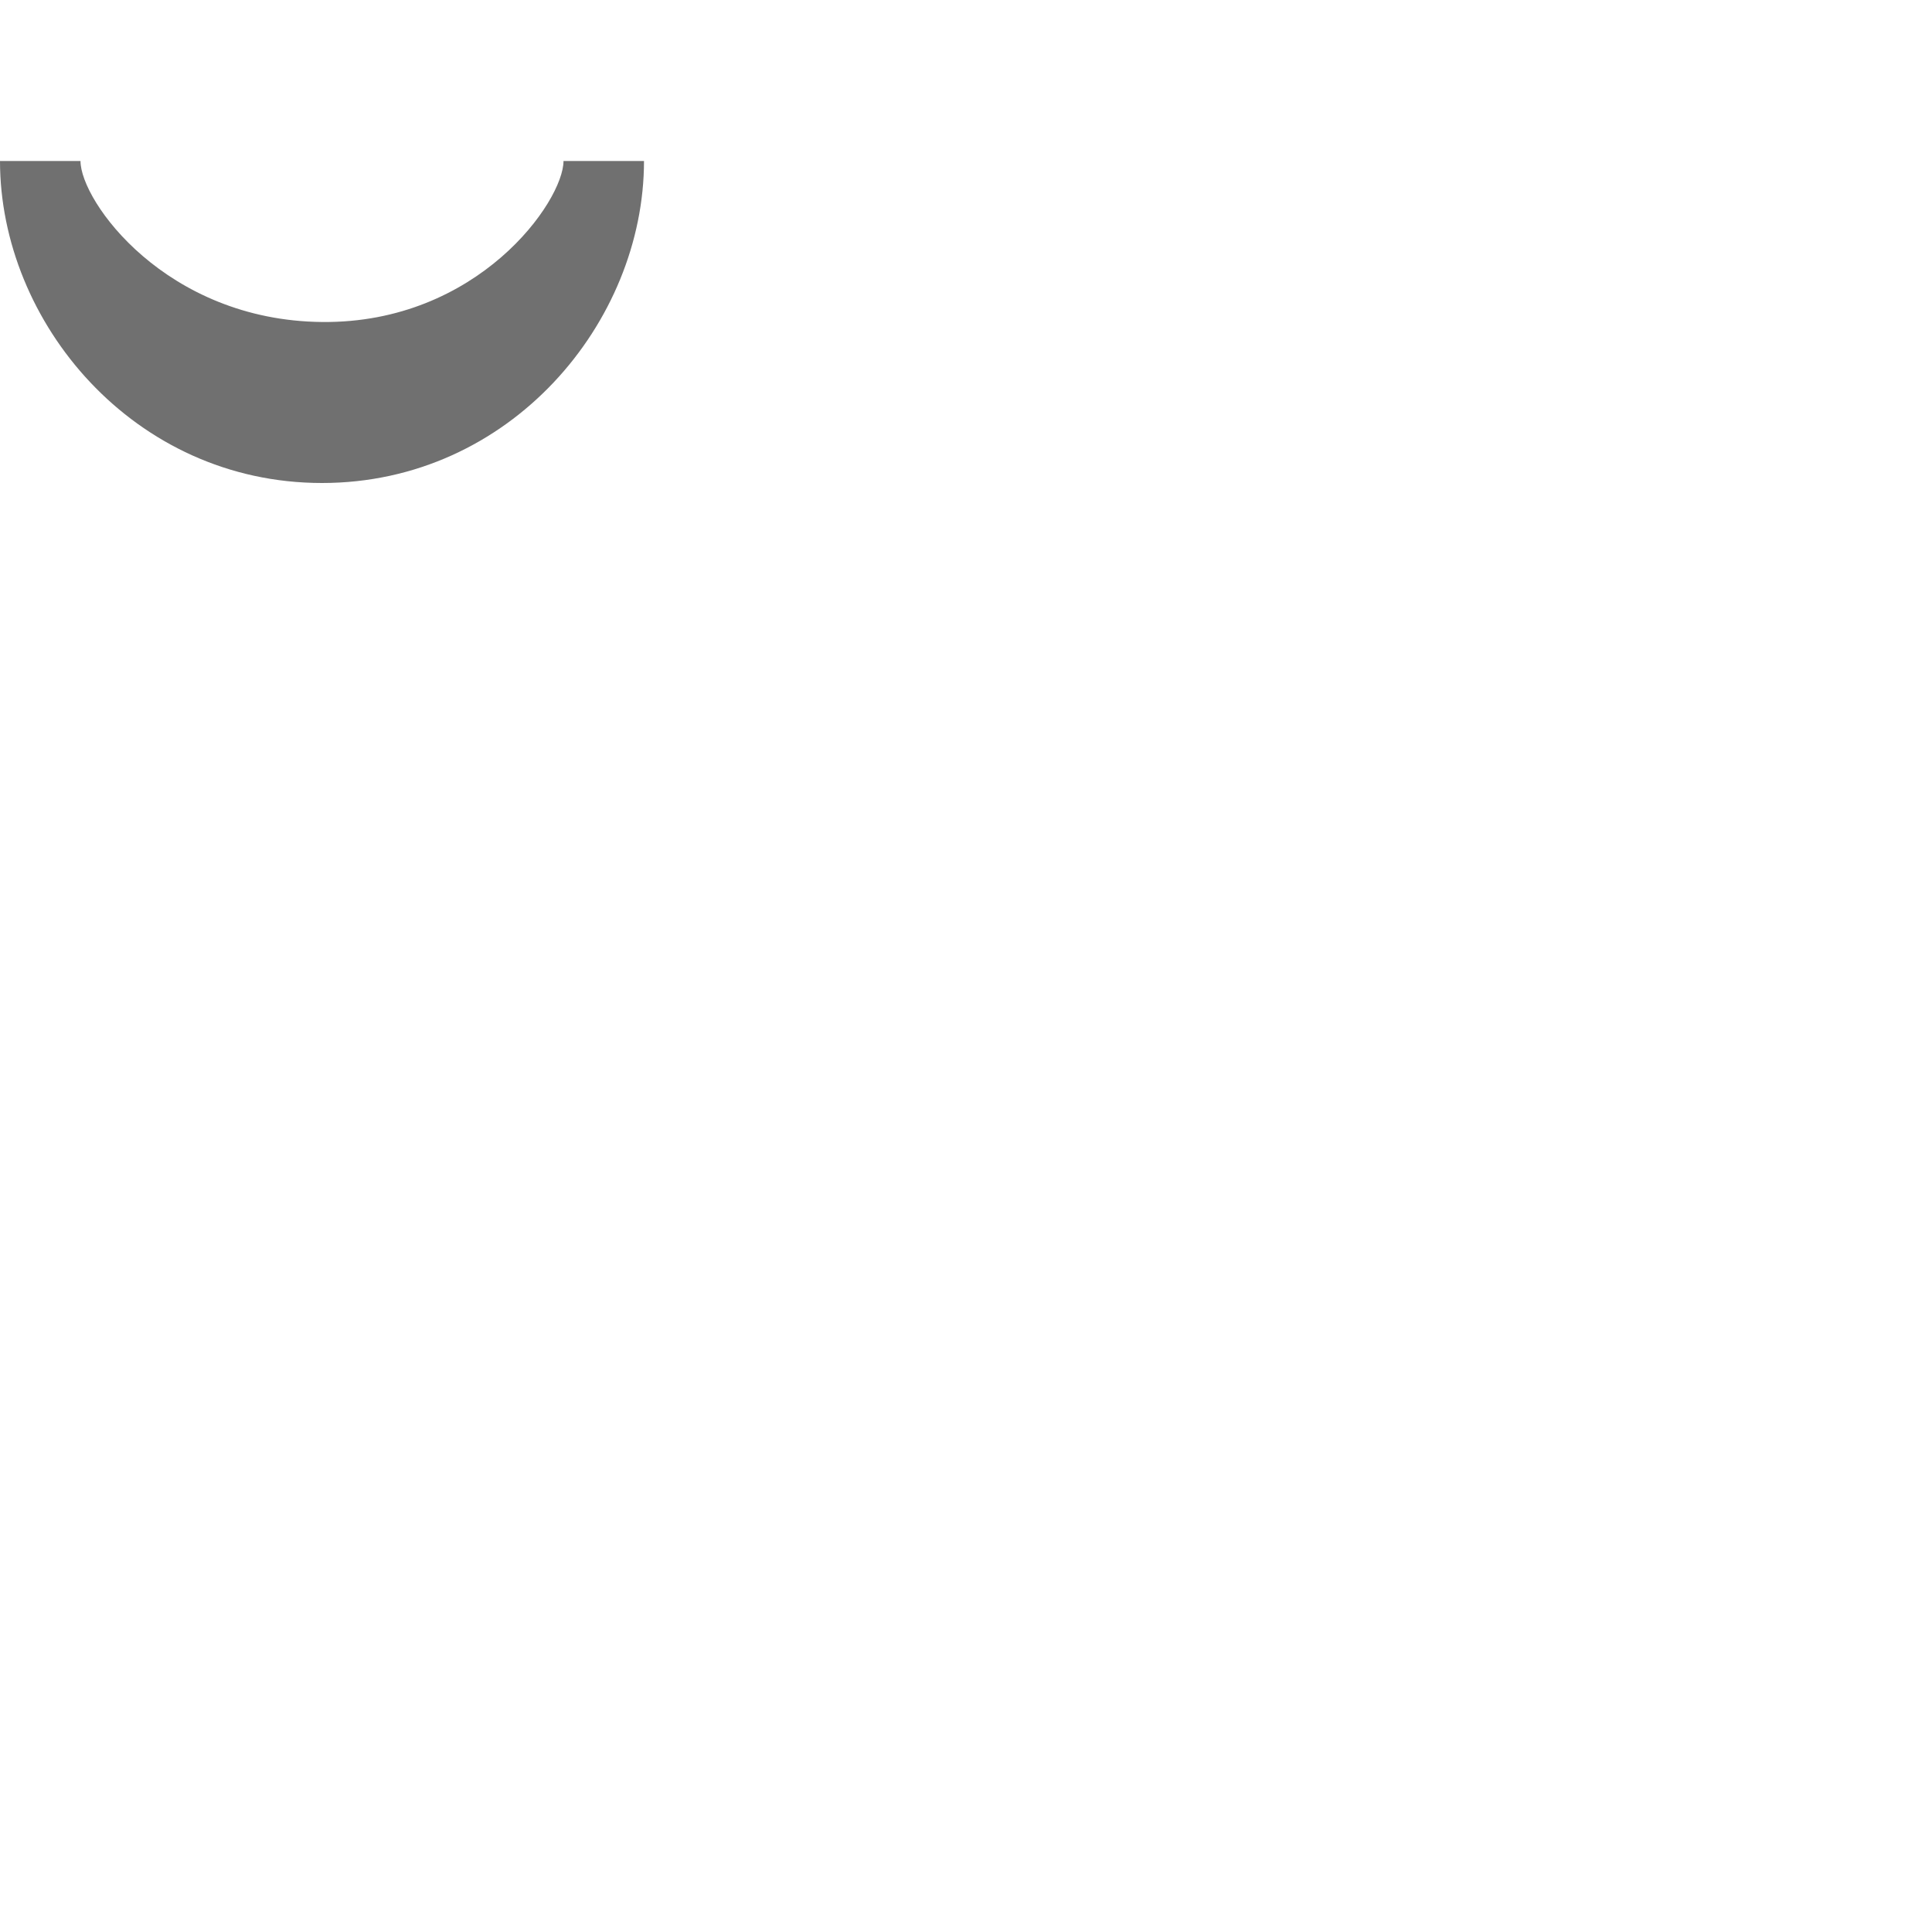
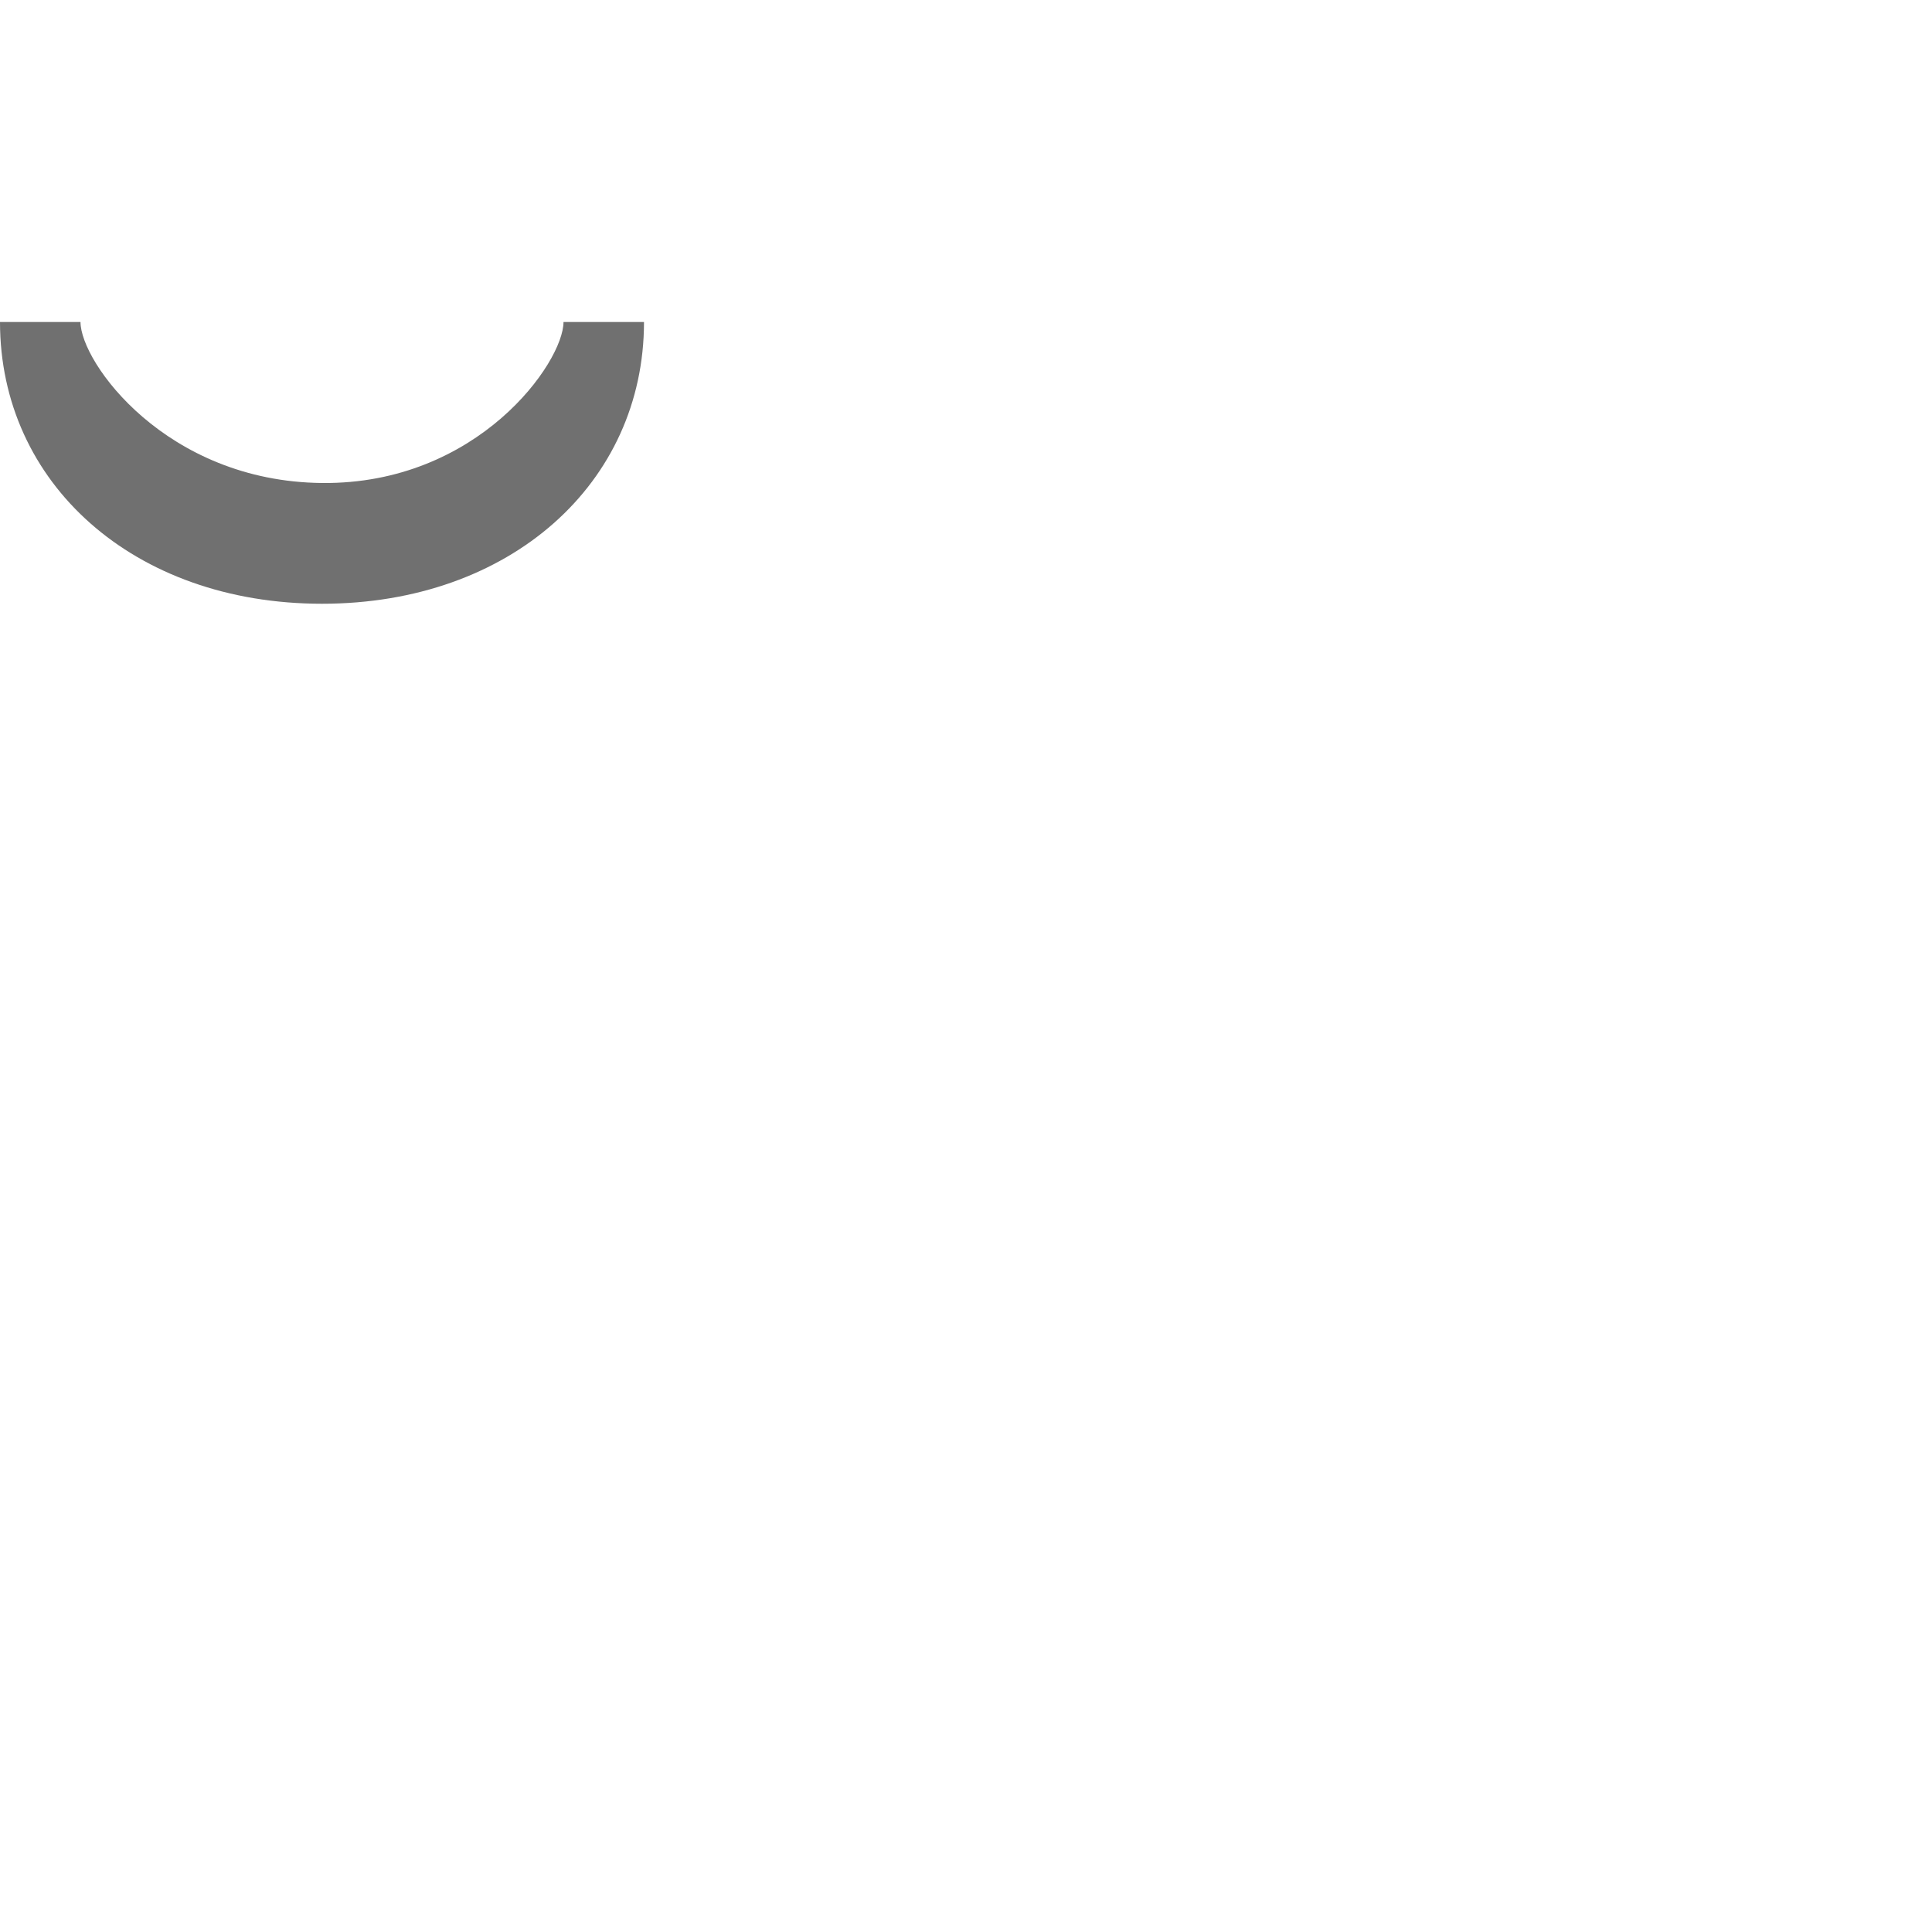
<svg xmlns="http://www.w3.org/2000/svg" width="1200" height="1200" viewBox="0 0 1200 1200" version="1.1" id="svg1" xml:space="preserve">
  <defs id="defs1" />
  <g id="layer1">
-     <path style="fill:#000000;fill-opacity:0.56;fill-rule:evenodd;stroke:none;stroke-width:1px;stroke-linecap:butt;stroke-linejoin:miter;stroke-opacity:1" d="m 50,100 c 0,25 53.078,99.043 150,100 96.922,0.957 150,-75 150,-100 h 50 C 400,200 317.091,300 200,300 82.909,300 0,200 0,100 Z" id="path28917" />
+     <path style="fill:#000000;fill-opacity:0.56;fill-rule:evenodd;stroke:none;stroke-width:1px;stroke-linecap:butt;stroke-linejoin:miter;stroke-opacity:1" d="m 50,200 c 0,25 53.078,99.043 150,100 96.922,0.957 150,-75 150,-100 h 50 C 400,300 317.091,375 200,375 82.909,375 0,300 0,200 Z" id="path28917" />
  </g>
</svg>
